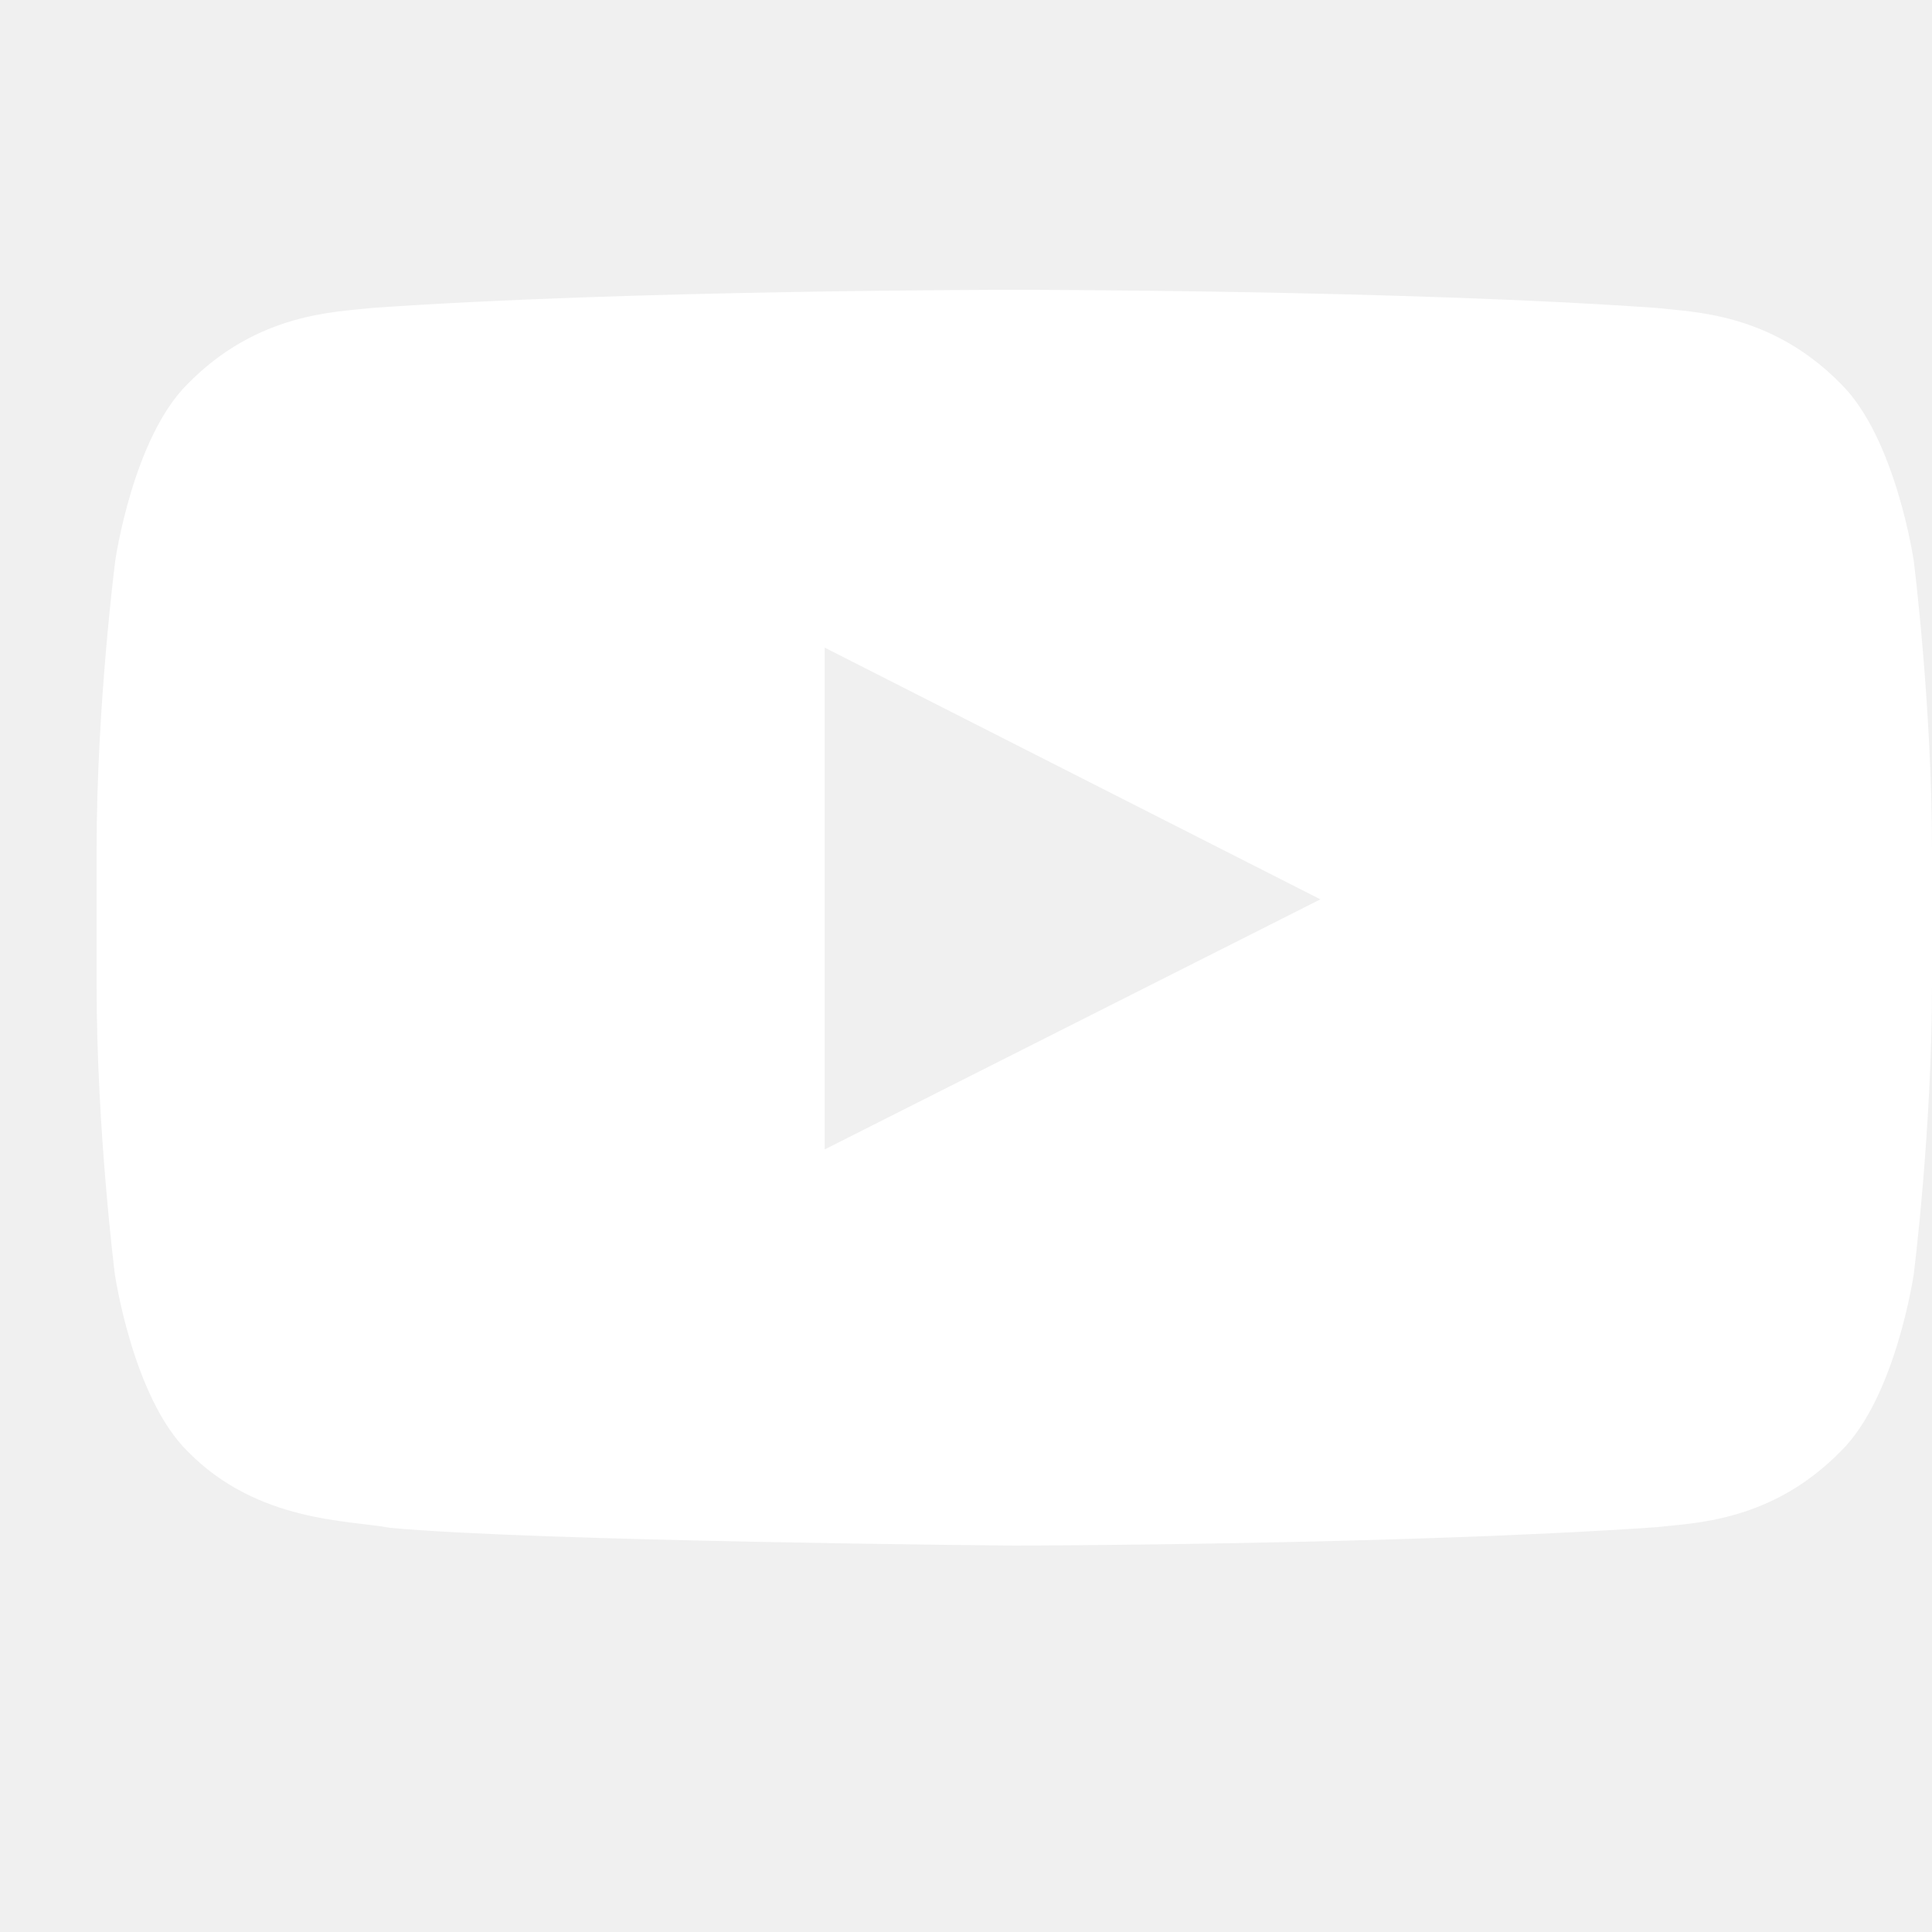
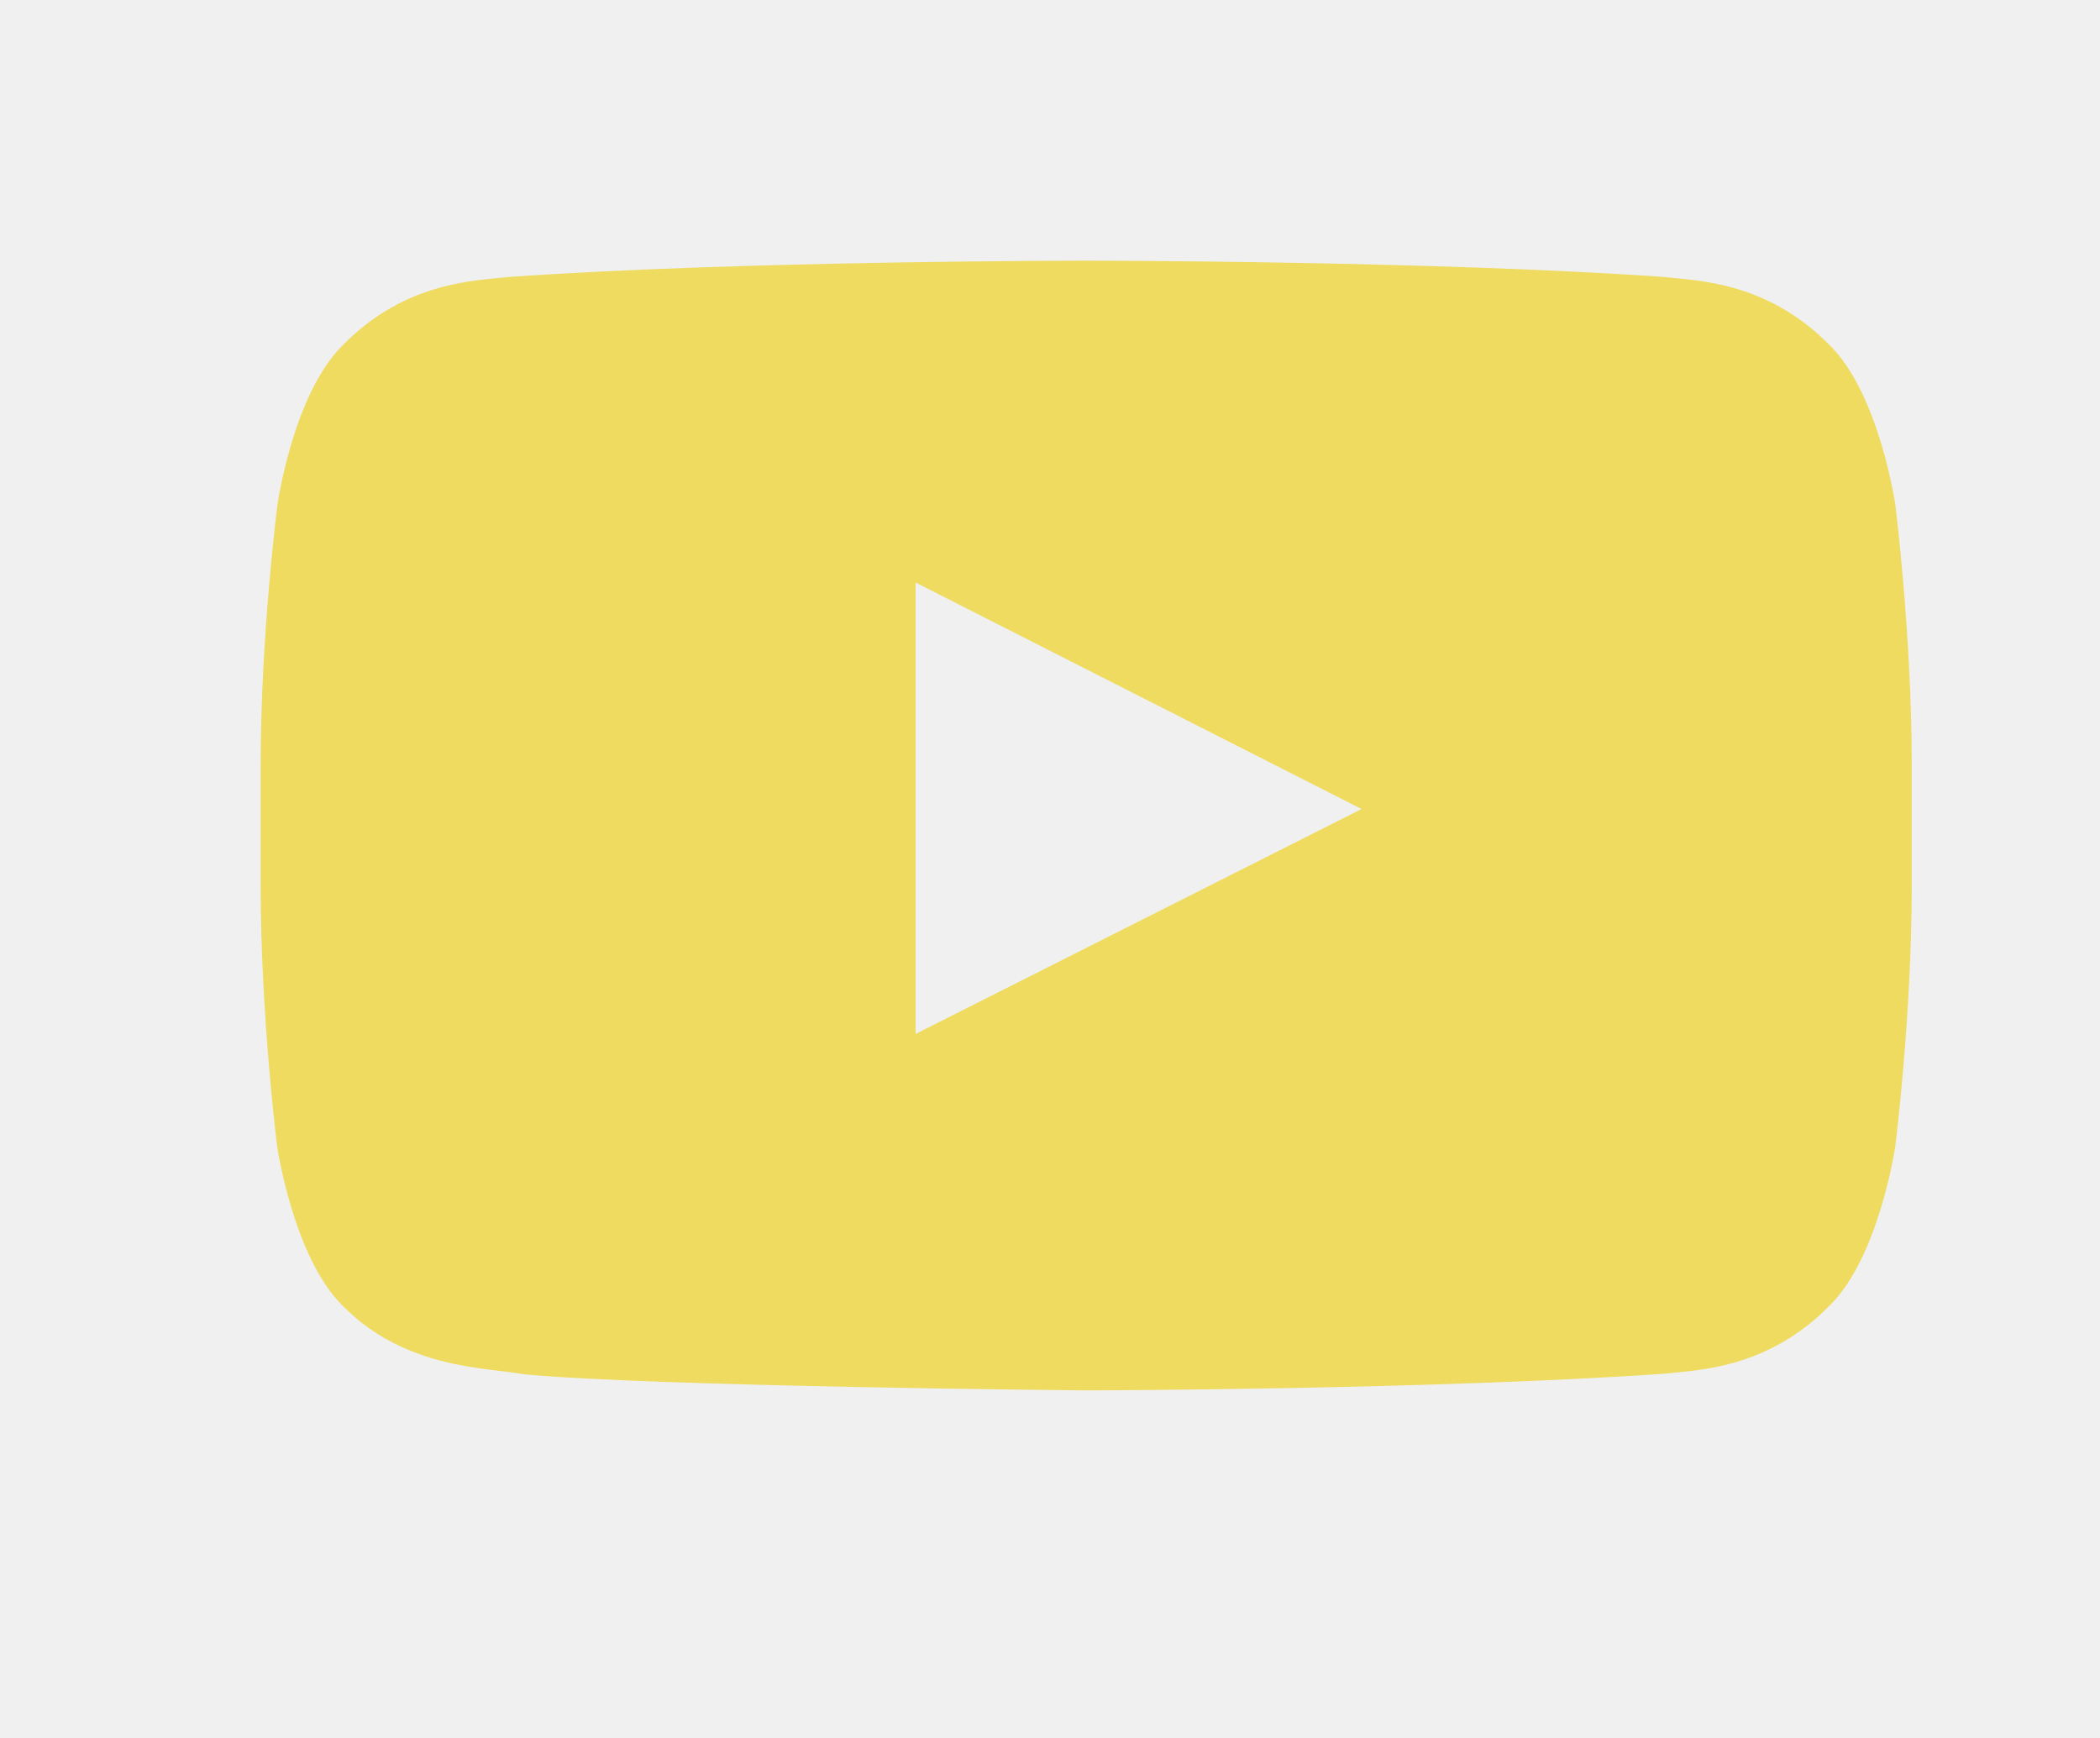
- <svg xmlns="http://www.w3.org/2000/svg" width="20" height="20" viewBox="0 0 20 20" fill="none">
-   <path d="M19.811 5.805C19.811 5.805 19.625 4.531 19.054 3.971C18.33 3.235 17.521 3.231 17.15 3.188C14.493 3 10.504 3 10.504 3H10.496C10.496 3 6.507 3 3.85 3.188C3.479 3.231 2.67 3.235 1.946 3.971C1.375 4.531 1.193 5.805 1.193 5.805C1.193 5.805 1 7.303 1 8.798V10.199C1 11.693 1.189 13.191 1.189 13.191C1.189 13.191 1.375 14.466 1.943 15.025C2.666 15.762 3.616 15.736 4.039 15.816C5.561 15.957 10.5 16 10.5 16C10.5 16 14.493 15.993 17.15 15.809C17.521 15.765 18.33 15.762 19.054 15.025C19.625 14.466 19.811 13.191 19.811 13.191C19.811 13.191 20 11.697 20 10.199V8.798C20 7.303 19.811 5.805 19.811 5.805ZM8.537 11.899V6.704L13.669 9.31L8.537 11.899Z" fill="white" />
+ <svg xmlns="http://www.w3.org/2000/svg" width="29" height="24" viewBox="0 0 29 24" fill="none">
+   <path d="M26.173 6.966C26.173 6.966 25.95 5.436 25.265 4.765C24.396 3.881 23.425 3.877 22.98 3.825C19.792 3.6 15.005 3.6 15.005 3.6H14.996C14.996 3.6 10.209 3.6 7.02 3.825C6.575 3.877 5.604 3.881 4.736 4.765C4.05 5.436 3.832 6.966 3.832 6.966C3.832 6.966 3.6 8.764 3.6 10.557V12.238C3.6 14.031 3.827 15.829 3.827 15.829C3.827 15.829 4.05 17.358 4.731 18.03C5.599 18.914 6.739 18.883 7.247 18.979C9.073 19.148 15 19.2 15 19.2C15 19.2 19.792 19.191 22.98 18.97C23.425 18.918 24.396 18.914 25.265 18.03C25.95 17.358 26.173 15.829 26.173 15.829C26.173 15.829 26.4 14.036 26.4 12.238V10.557C26.4 8.764 26.173 6.966 26.173 6.966ZM12.644 14.278V8.044L18.803 11.172L12.644 14.278Z" fill="#EEDB5F" />
</svg>
